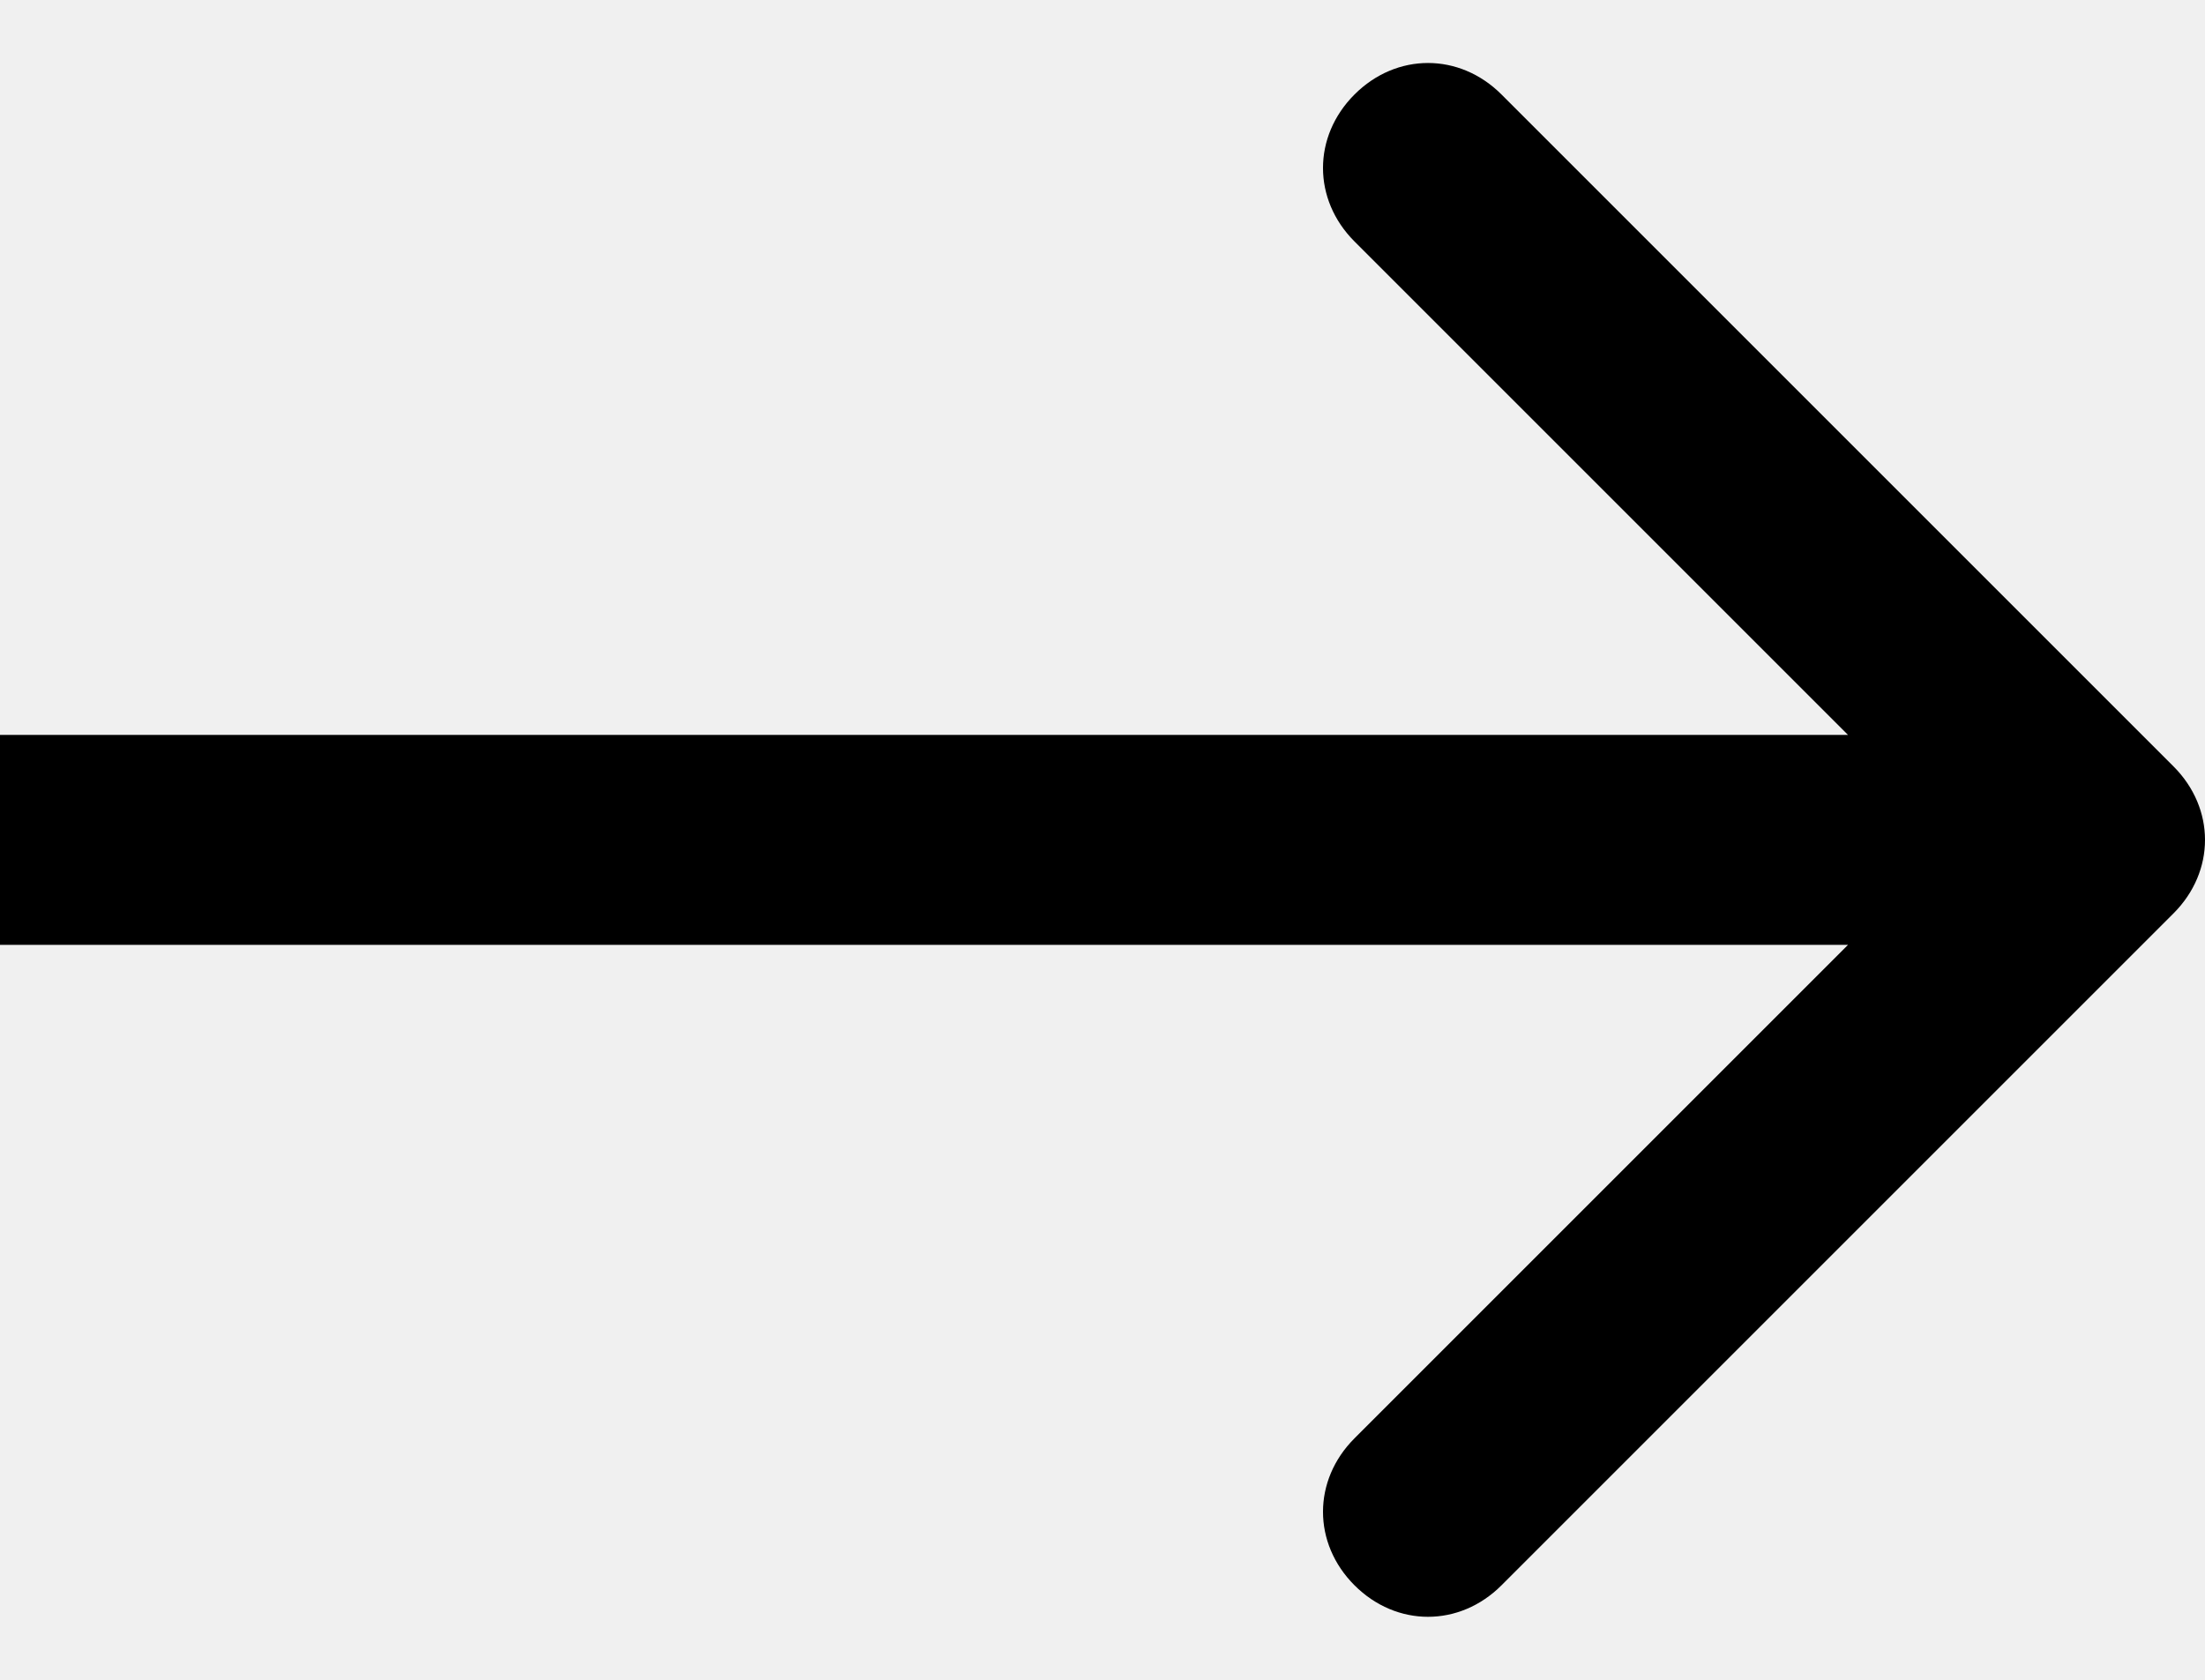
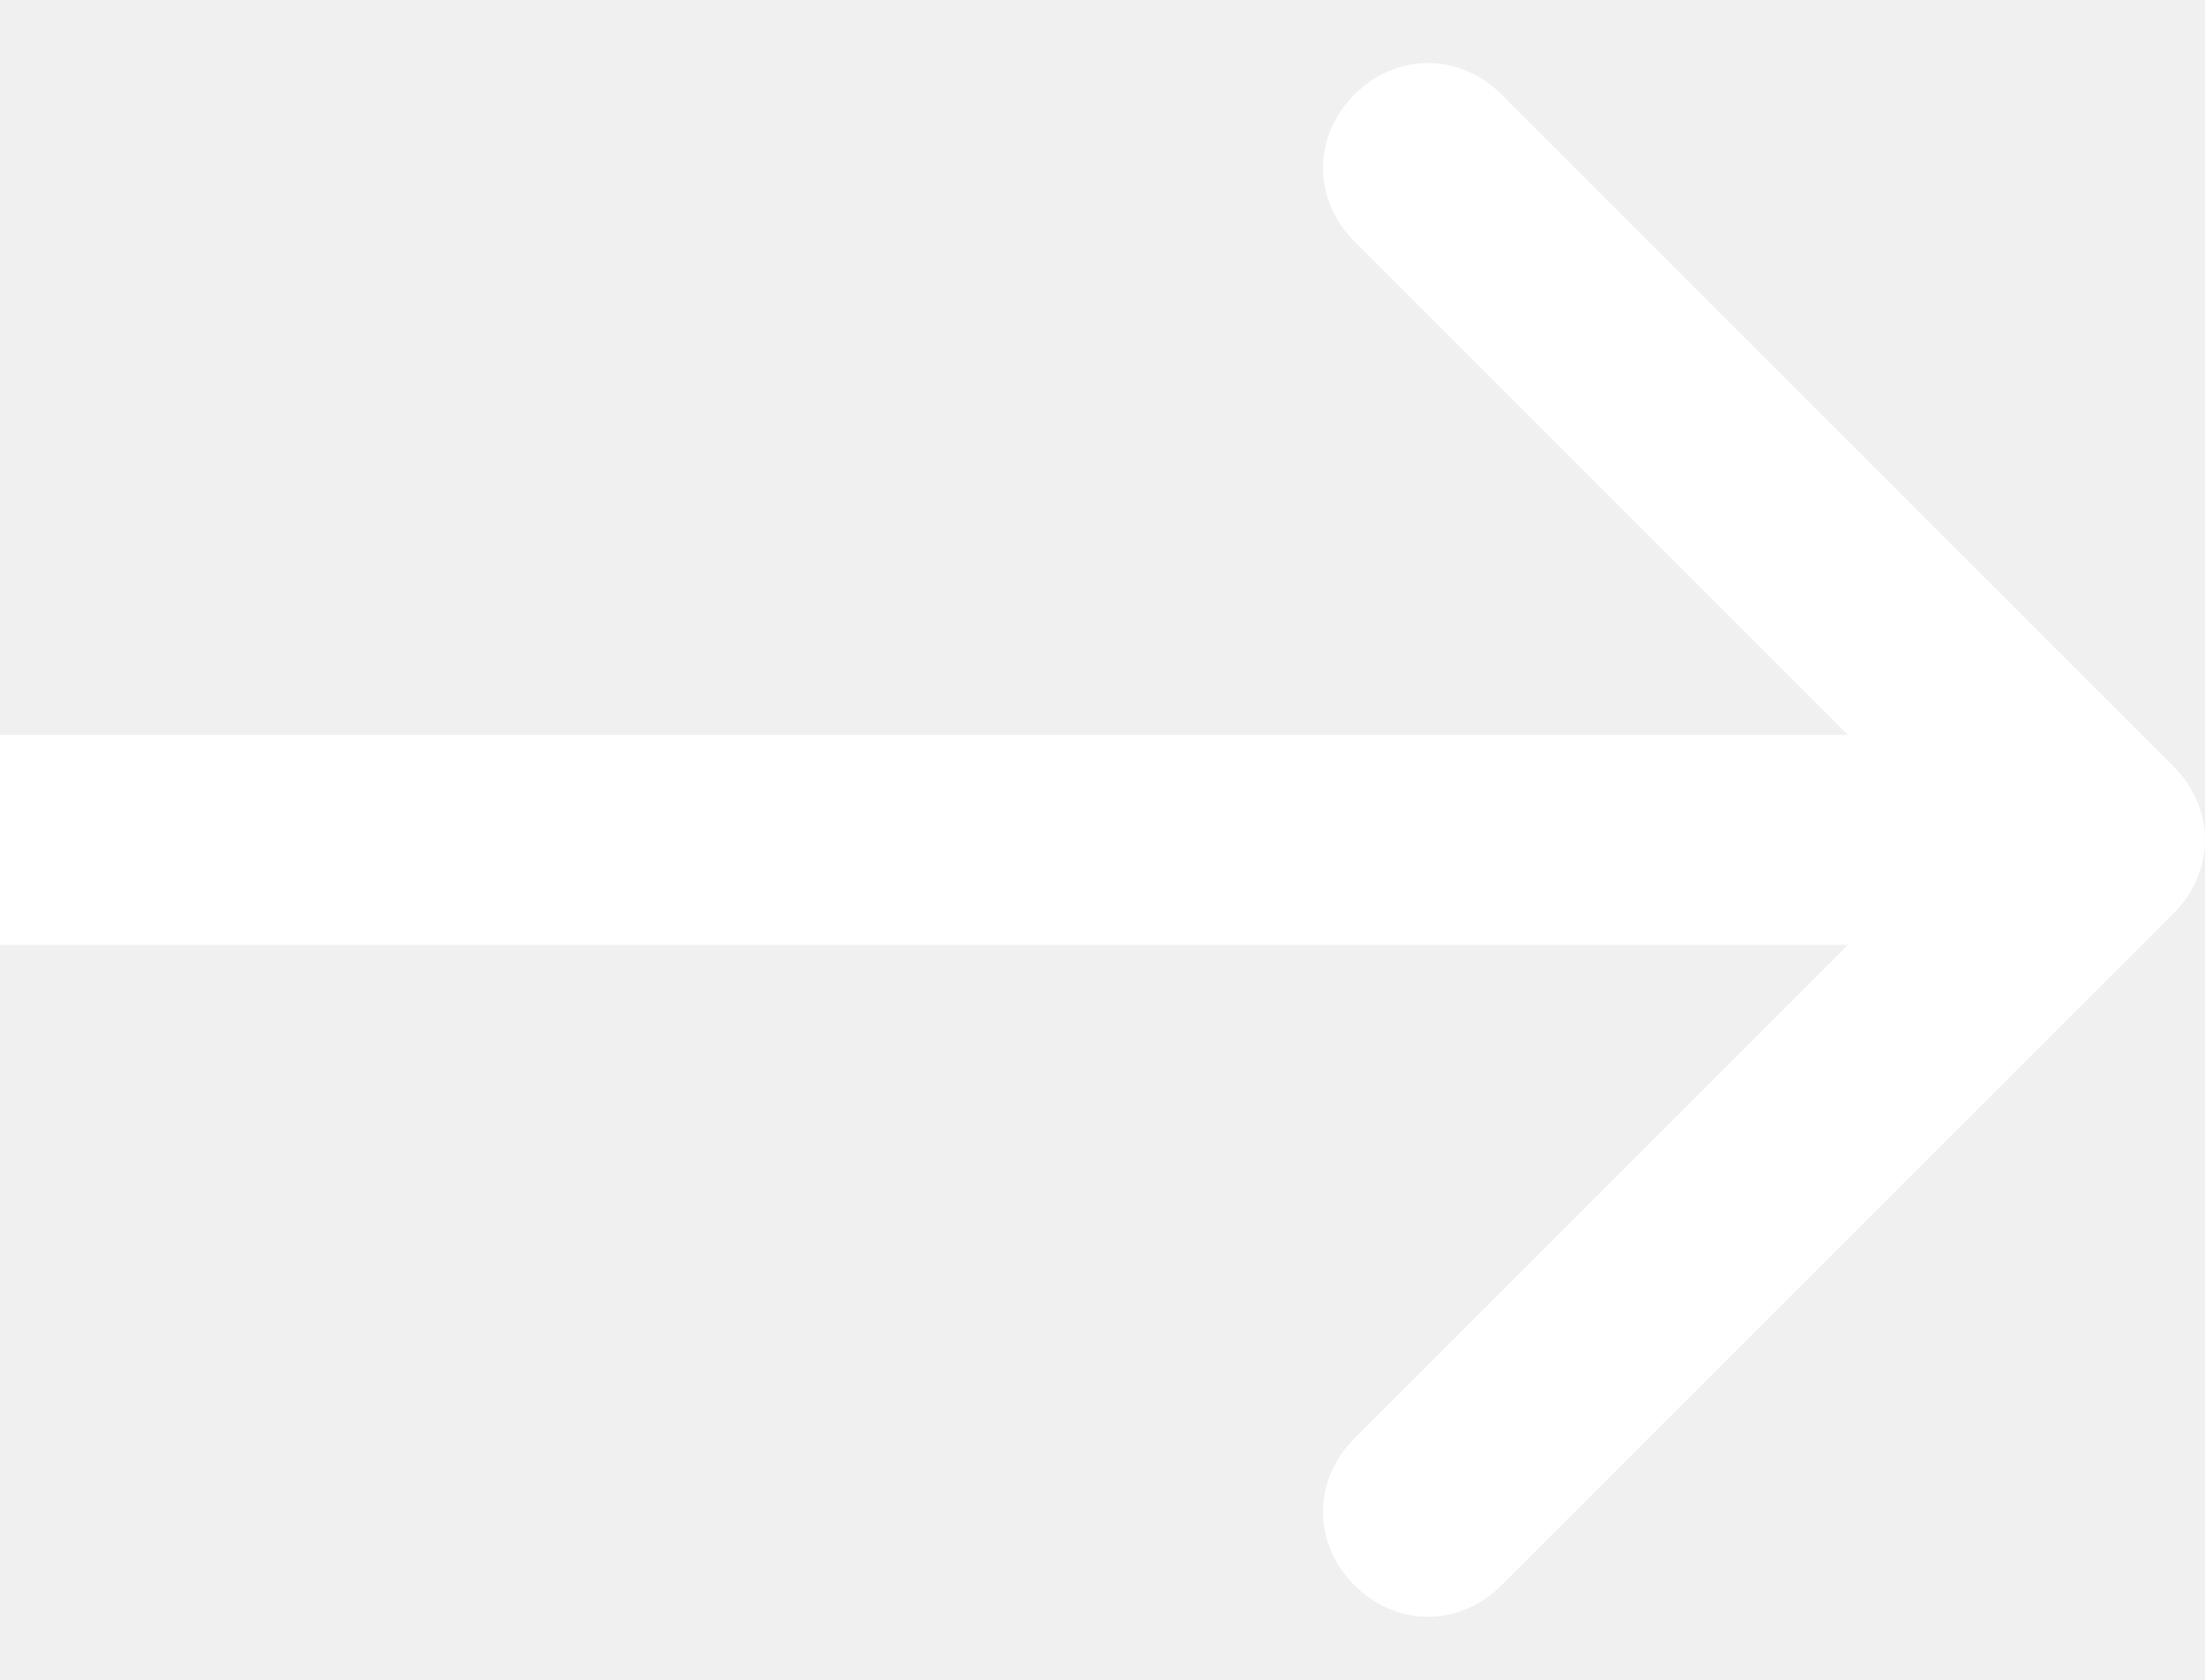
<svg xmlns="http://www.w3.org/2000/svg" version="1.1" id="Calque_1" x="0px" y="0px" viewBox="0 0 21 16" style="enable-background:new 0 0 21 16;" xml:space="preserve">
-   <path d="M20.7,8.7c0.4-0.4,0.4-1,0-1.4l-6.4-6.4c-0.4-0.4-1-0.4-1.4,0s-0.4,1,0,1.4L18.6,8l-5.7,5.7c-0.4,0.4-0.4,1,0,1.4  s1,0.4,1.4,0L20.7,8.7z M0,9h20V7H0V9z" />
+   <style type="text/css">
+ 	.st0{fill:#FFFFFF;}
+ </style>
+   <path class="st0" d="M20.7,8.7c0.4-0.4,0.4-1,0-1.4l-6.4-6.4c-0.4-0.4-1-0.4-1.4,0s-0.4,1,0,1.4L18.6,8l-5.7,5.7  c-0.4,0.4-0.4,1,0,1.4s1,0.4,1.4,0L20.7,8.7z M0,9h20V7H0V9z" />
</svg>
